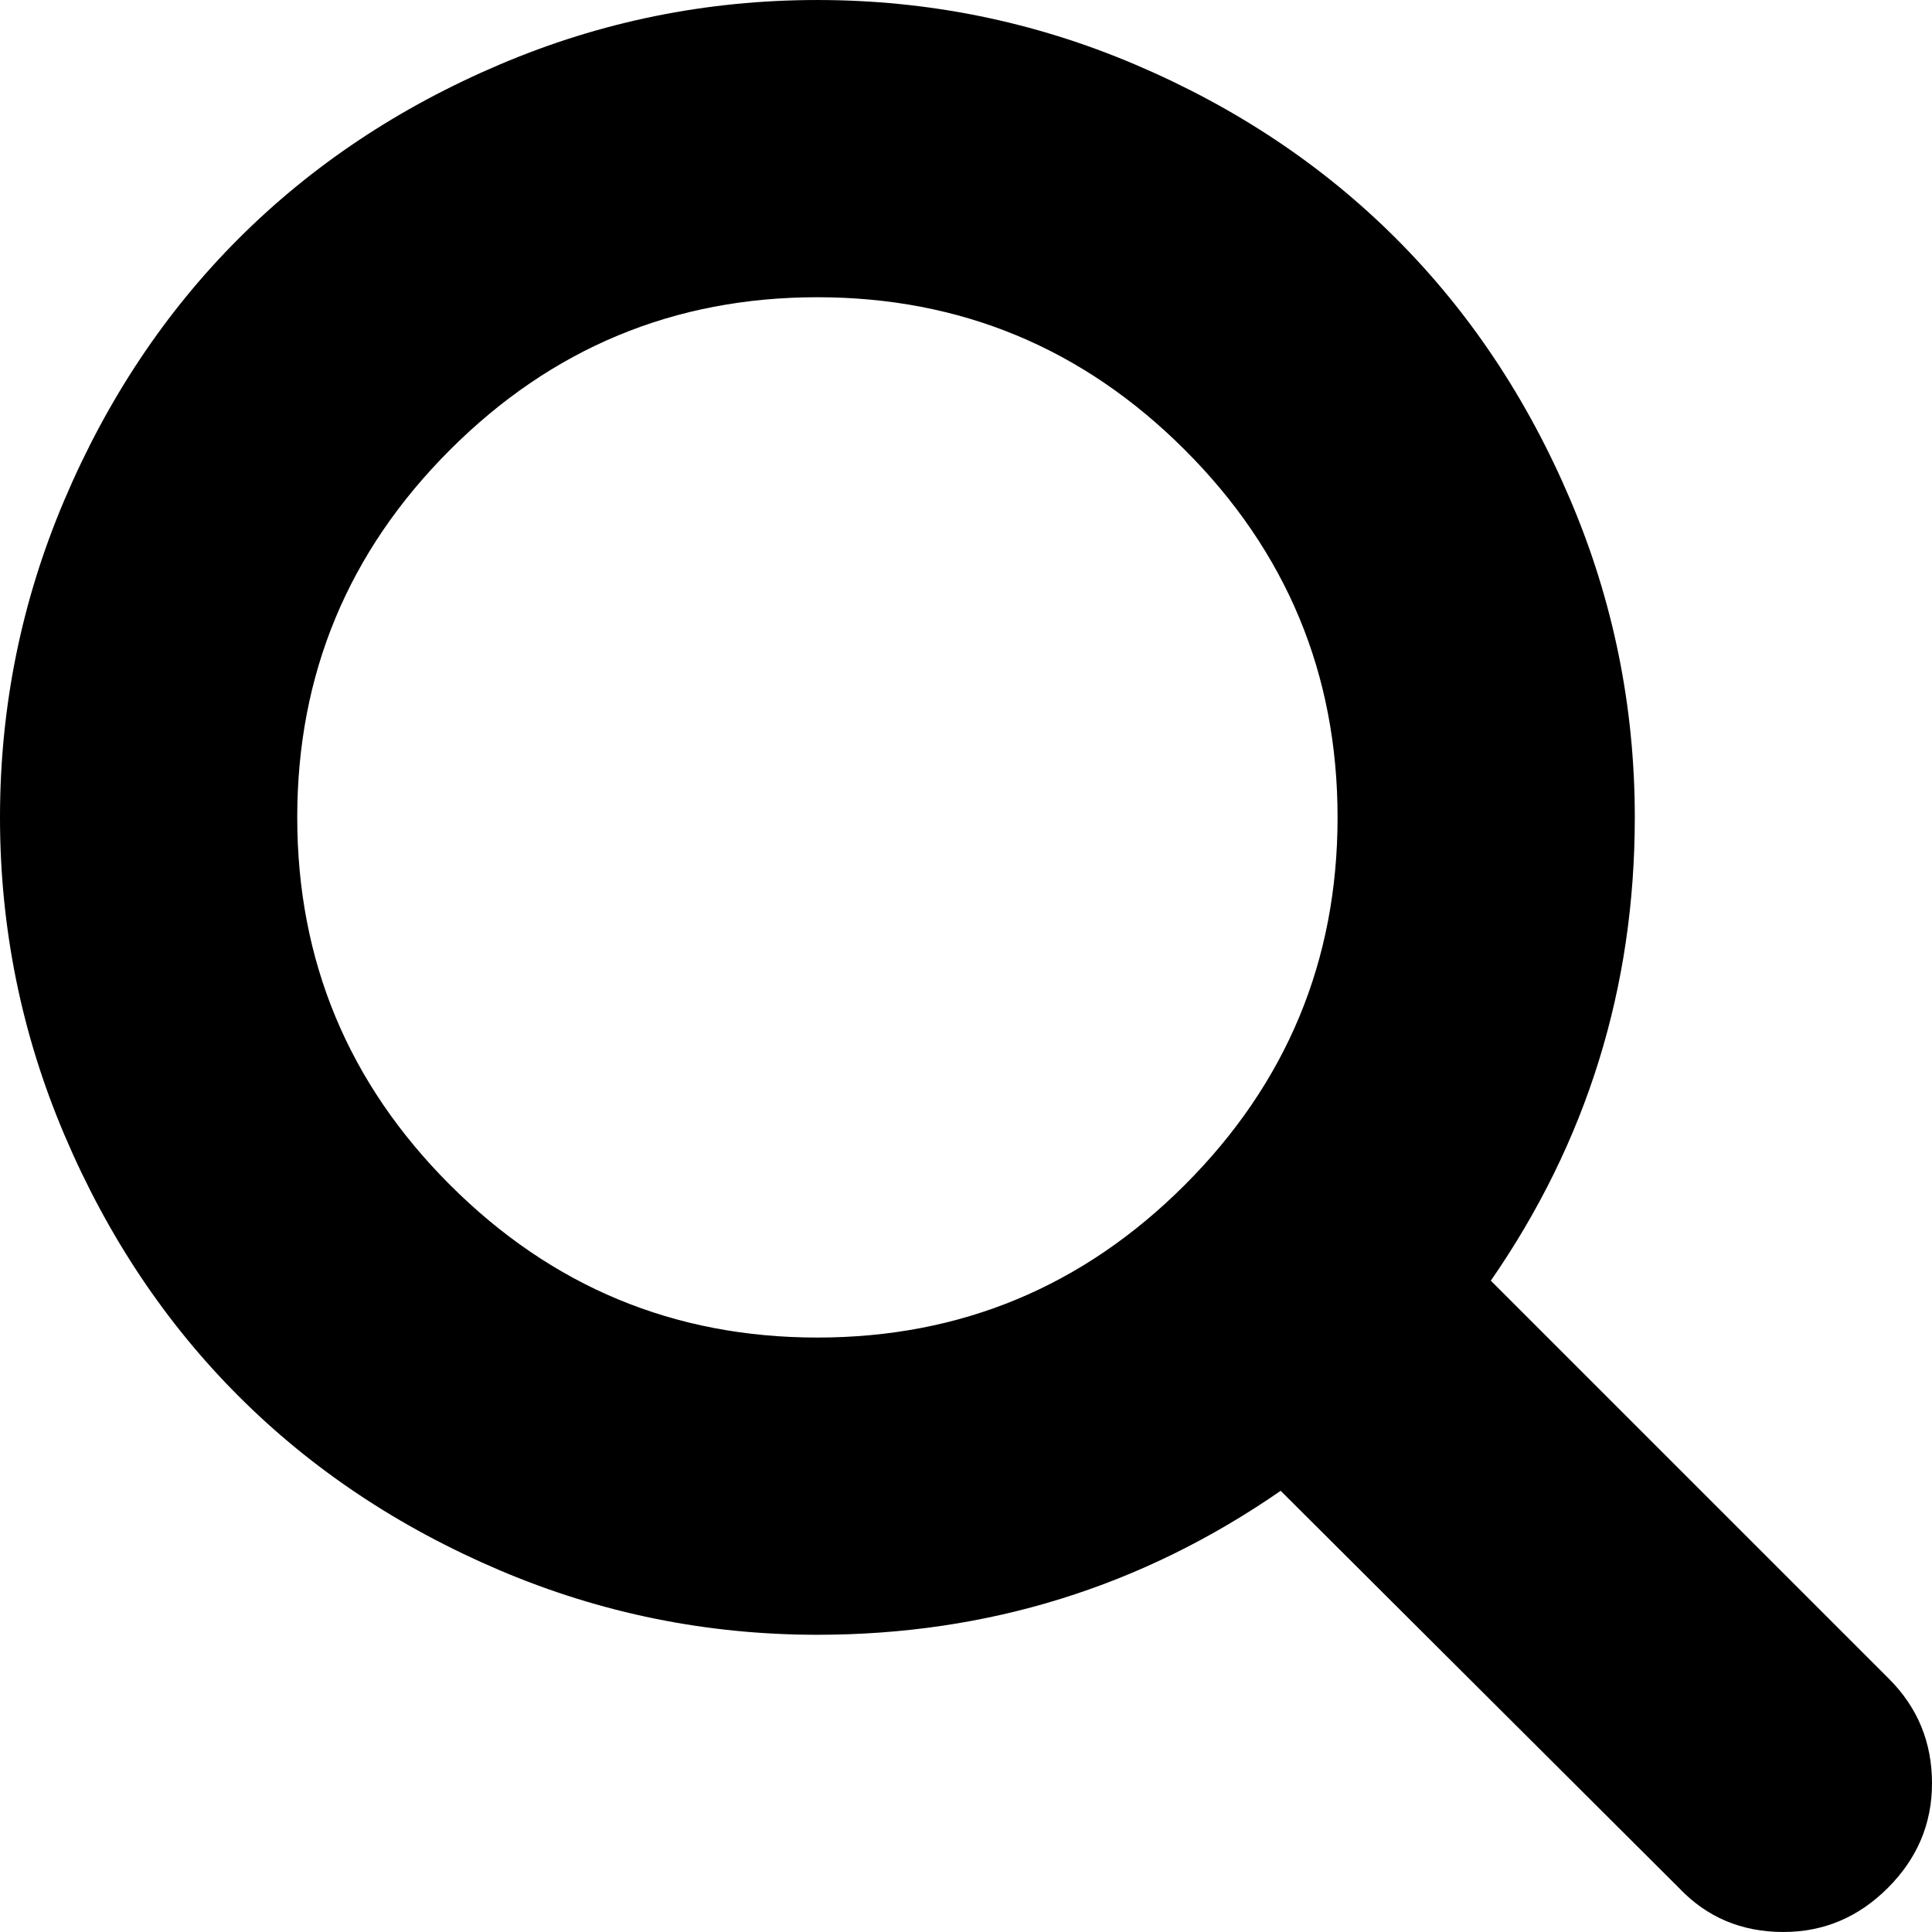
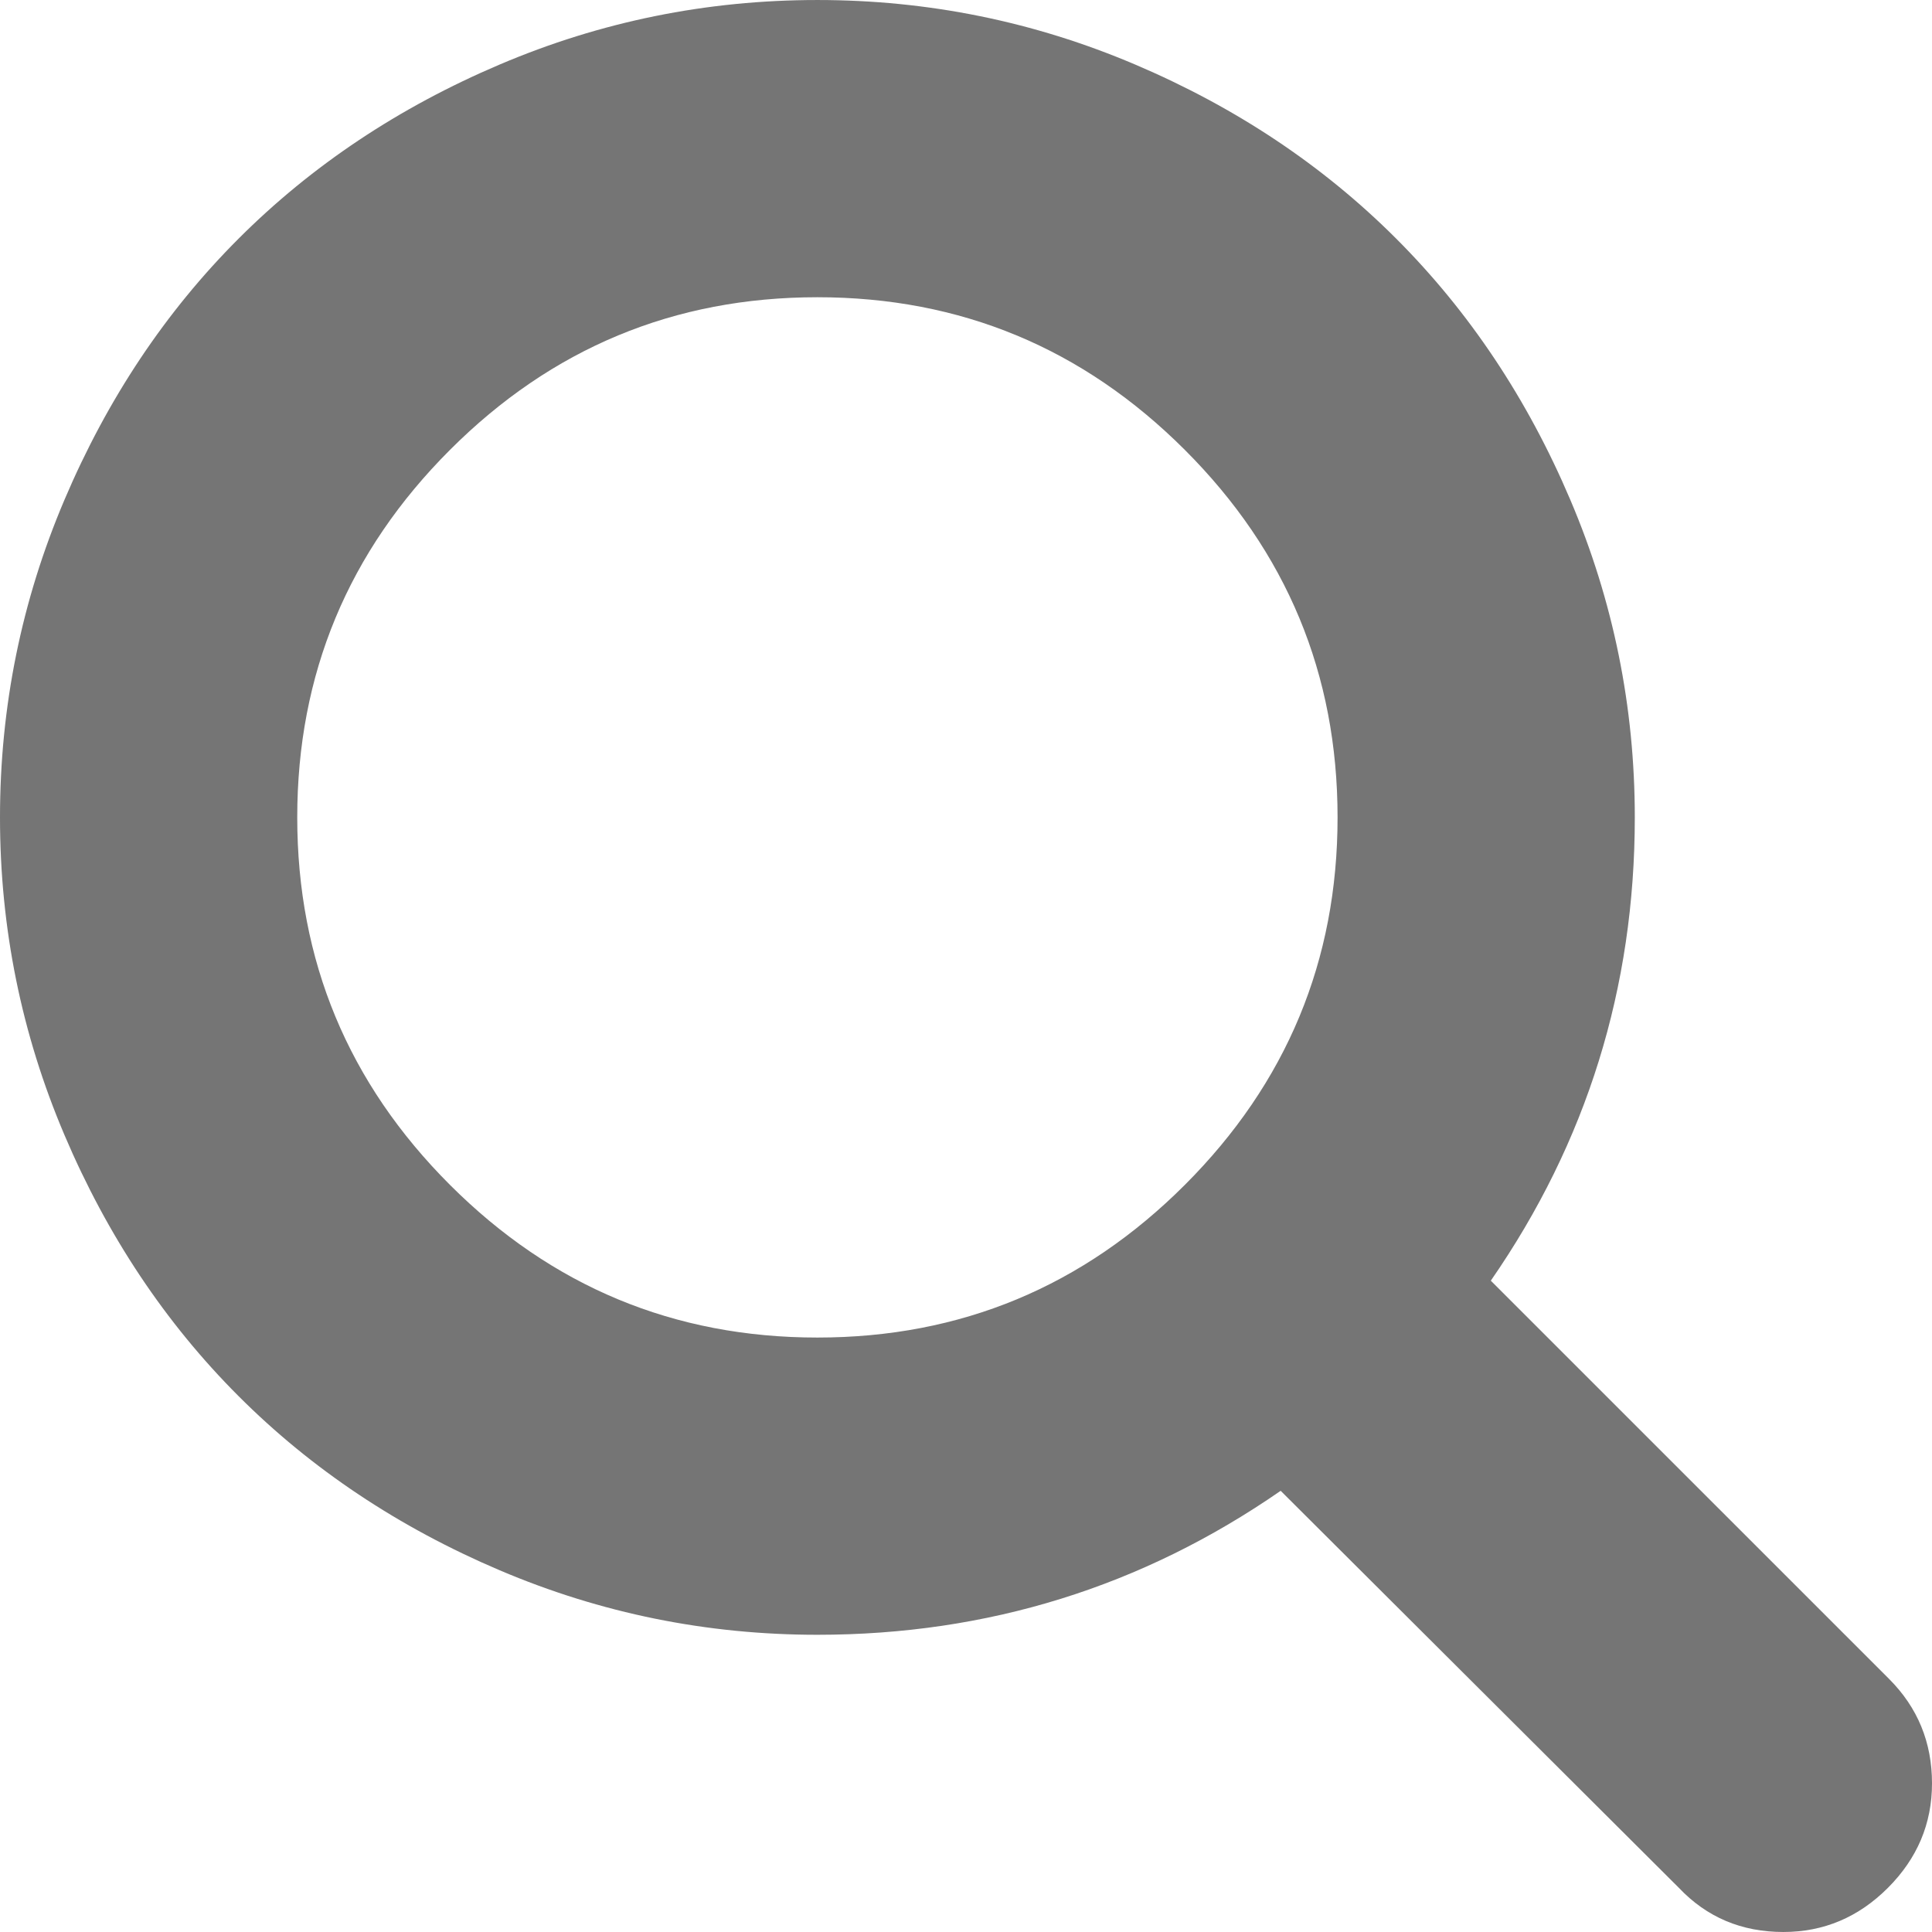
- <svg xmlns="http://www.w3.org/2000/svg" version="1.1" id="Capa_1" x="0px" y="0px" width="475.084px" height="475.084px" viewBox="0 0 475.084 475.084" style="enable-background:new 0 0 475.084 475.084;" xml:space="preserve">
+ <svg xmlns="http://www.w3.org/2000/svg" version="1.1" id="Capa_1" x="0px" y="0px" width="475.084px" height="475.084px" viewBox="0 0 475.084 475.084" style="enable-background:new 0 0 475.084 475.084;" xml:space="preserve" fill="none">
  <g>
-     <path d="M464.524,412.846l-97.929-97.925c23.6-34.068,35.406-72.047,35.406-113.917c0-27.218-5.284-53.249-15.852-78.087   c-10.561-24.842-24.838-46.254-42.825-64.241c-17.987-17.987-39.396-32.264-64.233-42.826   C254.246,5.285,228.217,0.003,200.999,0.003c-27.216,0-53.247,5.282-78.085,15.847C98.072,26.412,76.66,40.689,58.673,58.676   c-17.989,17.987-32.264,39.403-42.827,64.241C5.282,147.758,0,173.786,0,201.004c0,27.216,5.282,53.238,15.846,78.083   c10.562,24.838,24.838,46.247,42.827,64.234c17.987,17.993,39.403,32.264,64.241,42.832c24.841,10.563,50.869,15.844,78.085,15.844   c41.879,0,79.852-11.807,113.922-35.405l97.929,97.641c6.852,7.231,15.406,10.849,25.693,10.849   c9.897,0,18.467-3.617,25.694-10.849c7.23-7.23,10.848-15.796,10.848-25.693C475.088,428.458,471.567,419.889,464.524,412.846z    M291.363,291.358c-25.029,25.033-55.148,37.549-90.364,37.549c-35.21,0-65.329-12.519-90.36-37.549   c-25.031-25.029-37.546-55.144-37.546-90.36c0-35.21,12.518-65.334,37.546-90.36c25.026-25.032,55.15-37.546,90.36-37.546   c35.212,0,65.331,12.519,90.364,37.546c25.033,25.026,37.548,55.15,37.548,90.36C328.911,236.214,316.392,266.329,291.363,291.358z   " />
+     <path d="M464.524,412.846l-97.929-97.925c23.6-34.068,35.406-72.047,35.406-113.917c0-27.218-5.284-53.249-15.852-78.087   c-10.561-24.842-24.838-46.254-42.825-64.241c-17.987-17.987-39.396-32.264-64.233-42.826   C254.246,5.285,228.217,0.003,200.999,0.003c-27.216,0-53.247,5.282-78.085,15.847C98.072,26.412,76.66,40.689,58.673,58.676   c-17.989,17.987-32.264,39.403-42.827,64.241C5.282,147.758,0,173.786,0,201.004c0,27.216,5.282,53.238,15.846,78.083   c10.562,24.838,24.838,46.247,42.827,64.234c17.987,17.993,39.403,32.264,64.241,42.832c24.841,10.563,50.869,15.844,78.085,15.844   c41.879,0,79.852-11.807,113.922-35.405l97.929,97.641c6.852,7.231,15.406,10.849,25.693,10.849   c9.897,0,18.467-3.617,25.694-10.849c7.23-7.23,10.848-15.796,10.848-25.693C475.088,428.458,471.567,419.889,464.524,412.846z    M291.363,291.358c-25.029,25.033-55.148,37.549-90.364,37.549c-35.21,0-65.329-12.519-90.36-37.549   c-25.031-25.029-37.546-55.144-37.546-90.36c0-35.21,12.518-65.334,37.546-90.36c25.026-25.032,55.15-37.546,90.36-37.546   c35.212,0,65.331,12.519,90.364,37.546c25.033,25.026,37.548,55.15,37.548,90.36C328.911,236.214,316.392,266.329,291.363,291.358z   " fill="black" fill-opacity="0.54" />
  </g>
  <g>
</g>
  <g>
</g>
  <g>
</g>
  <g>
</g>
  <g>
</g>
  <g>
</g>
  <g>
</g>
  <g>
</g>
  <g>
</g>
  <g>
</g>
  <g>
</g>
  <g>
</g>
  <g>
</g>
  <g>
</g>
  <g>
</g>
</svg>
